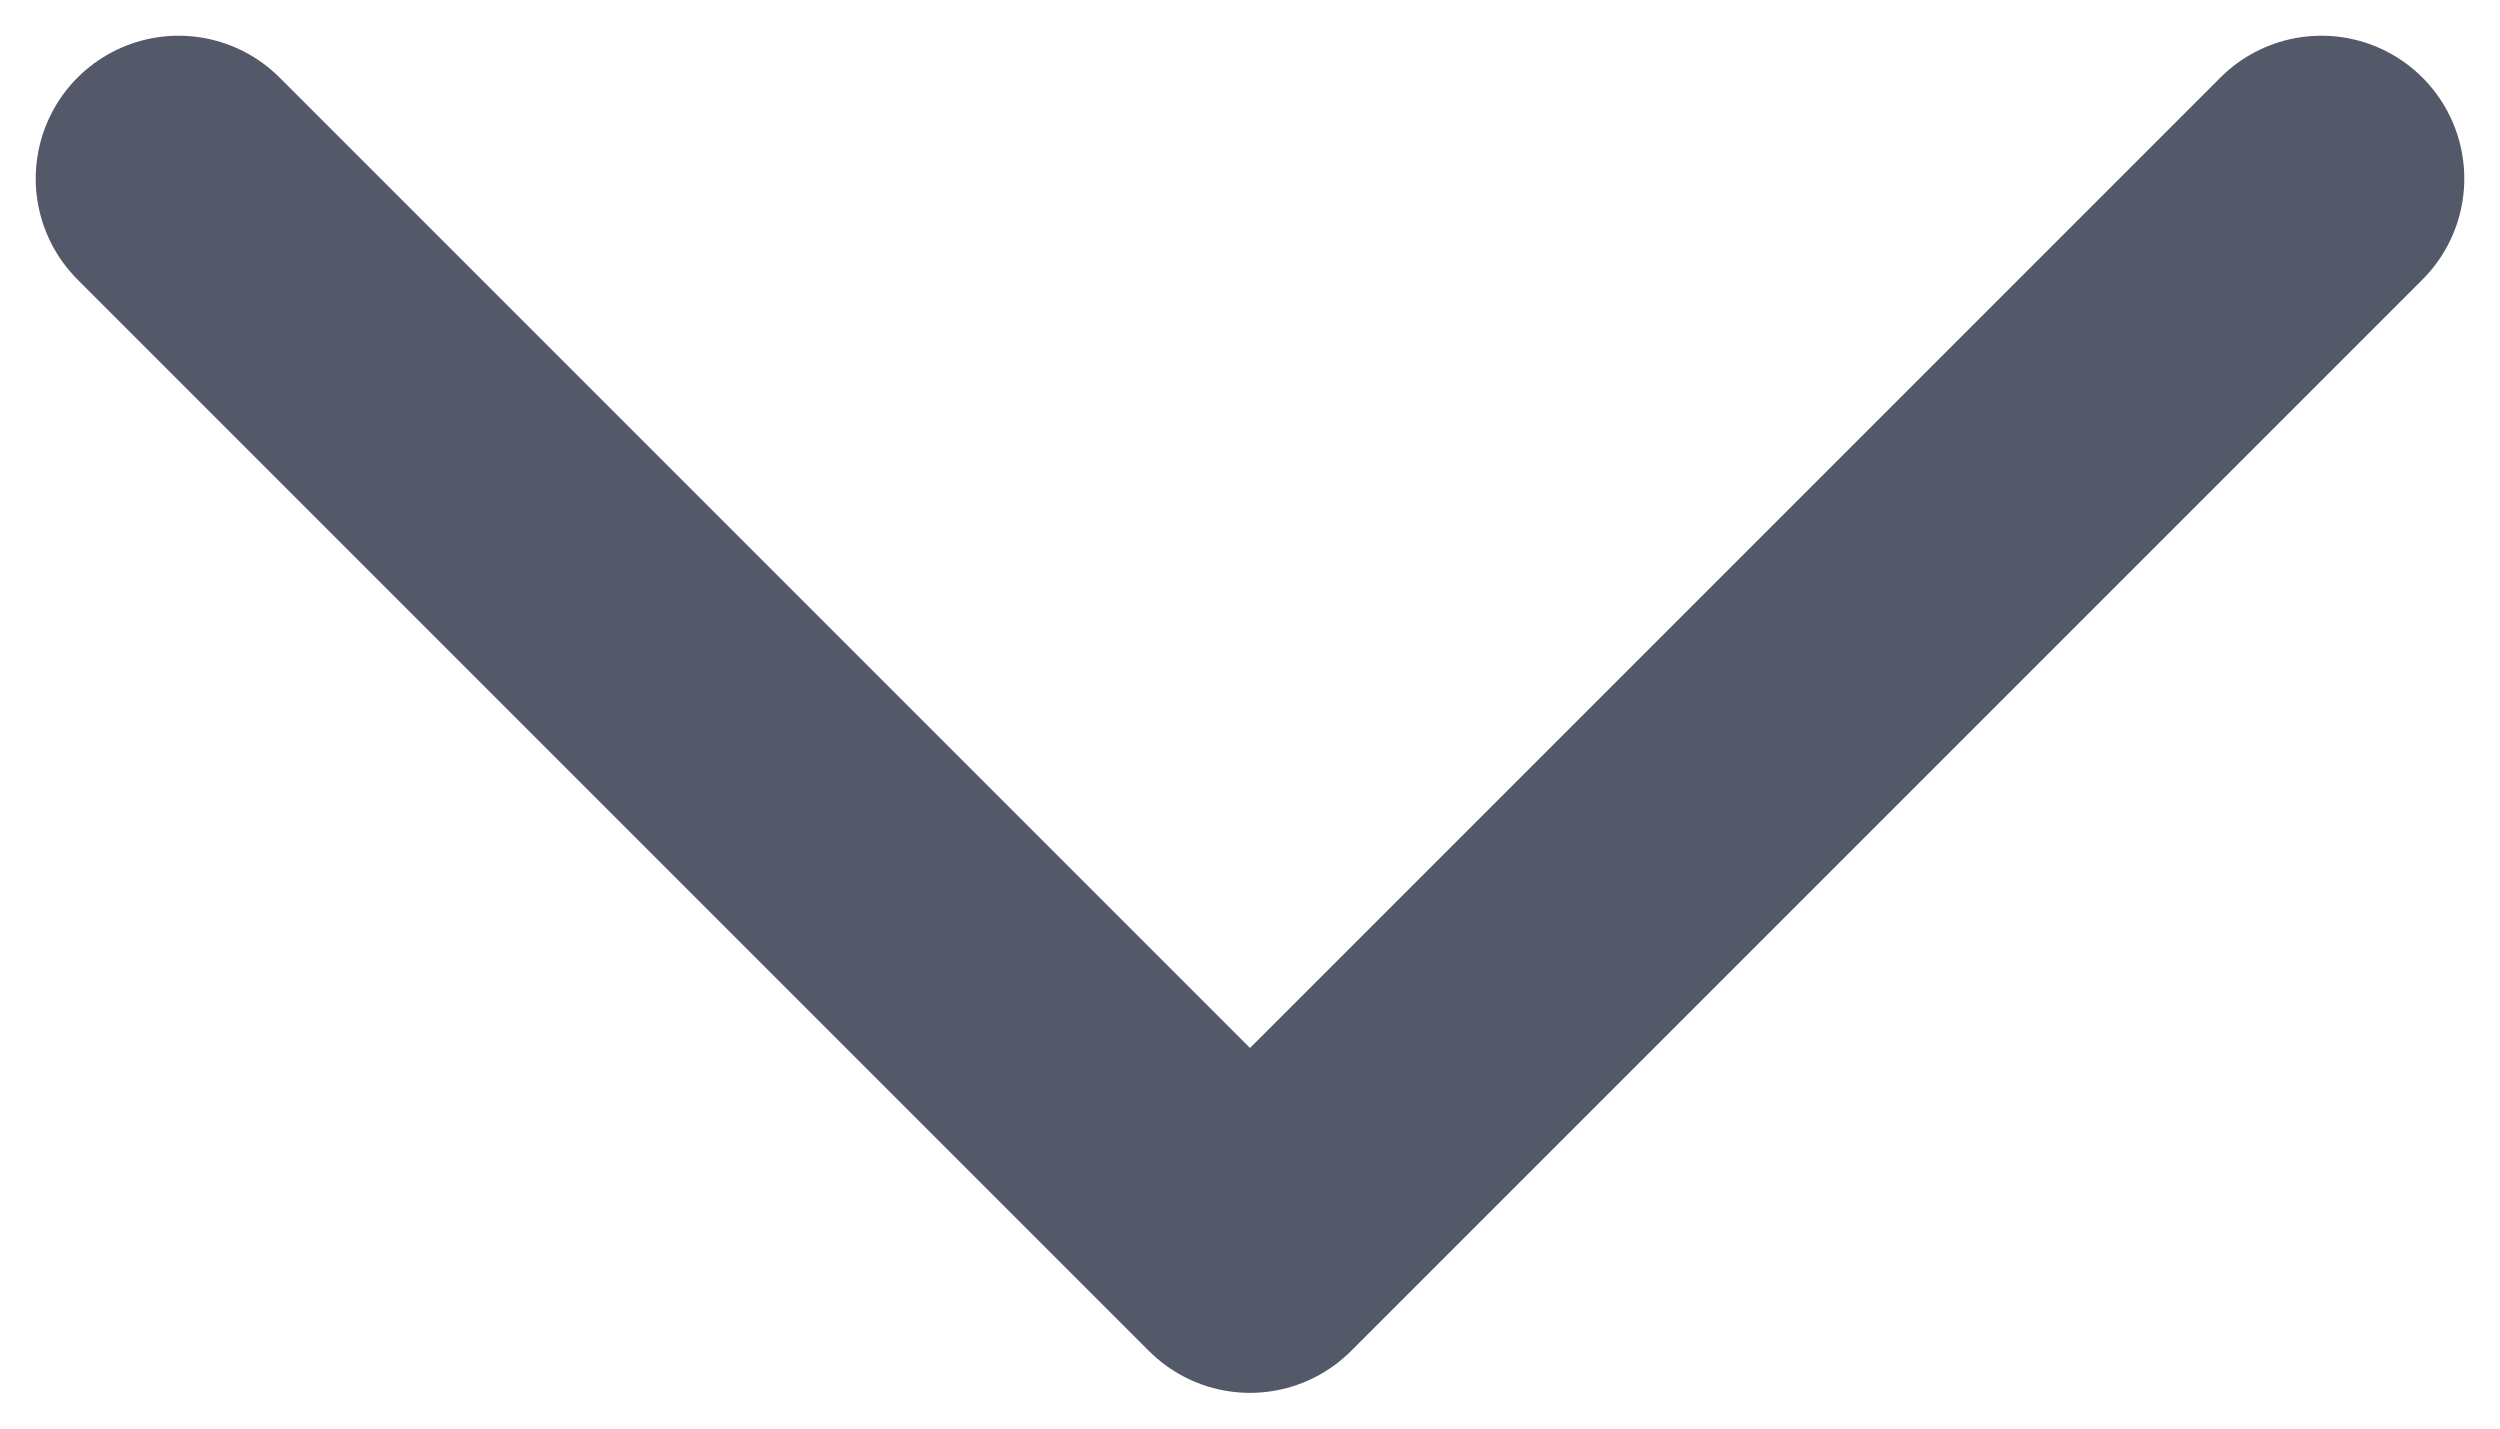
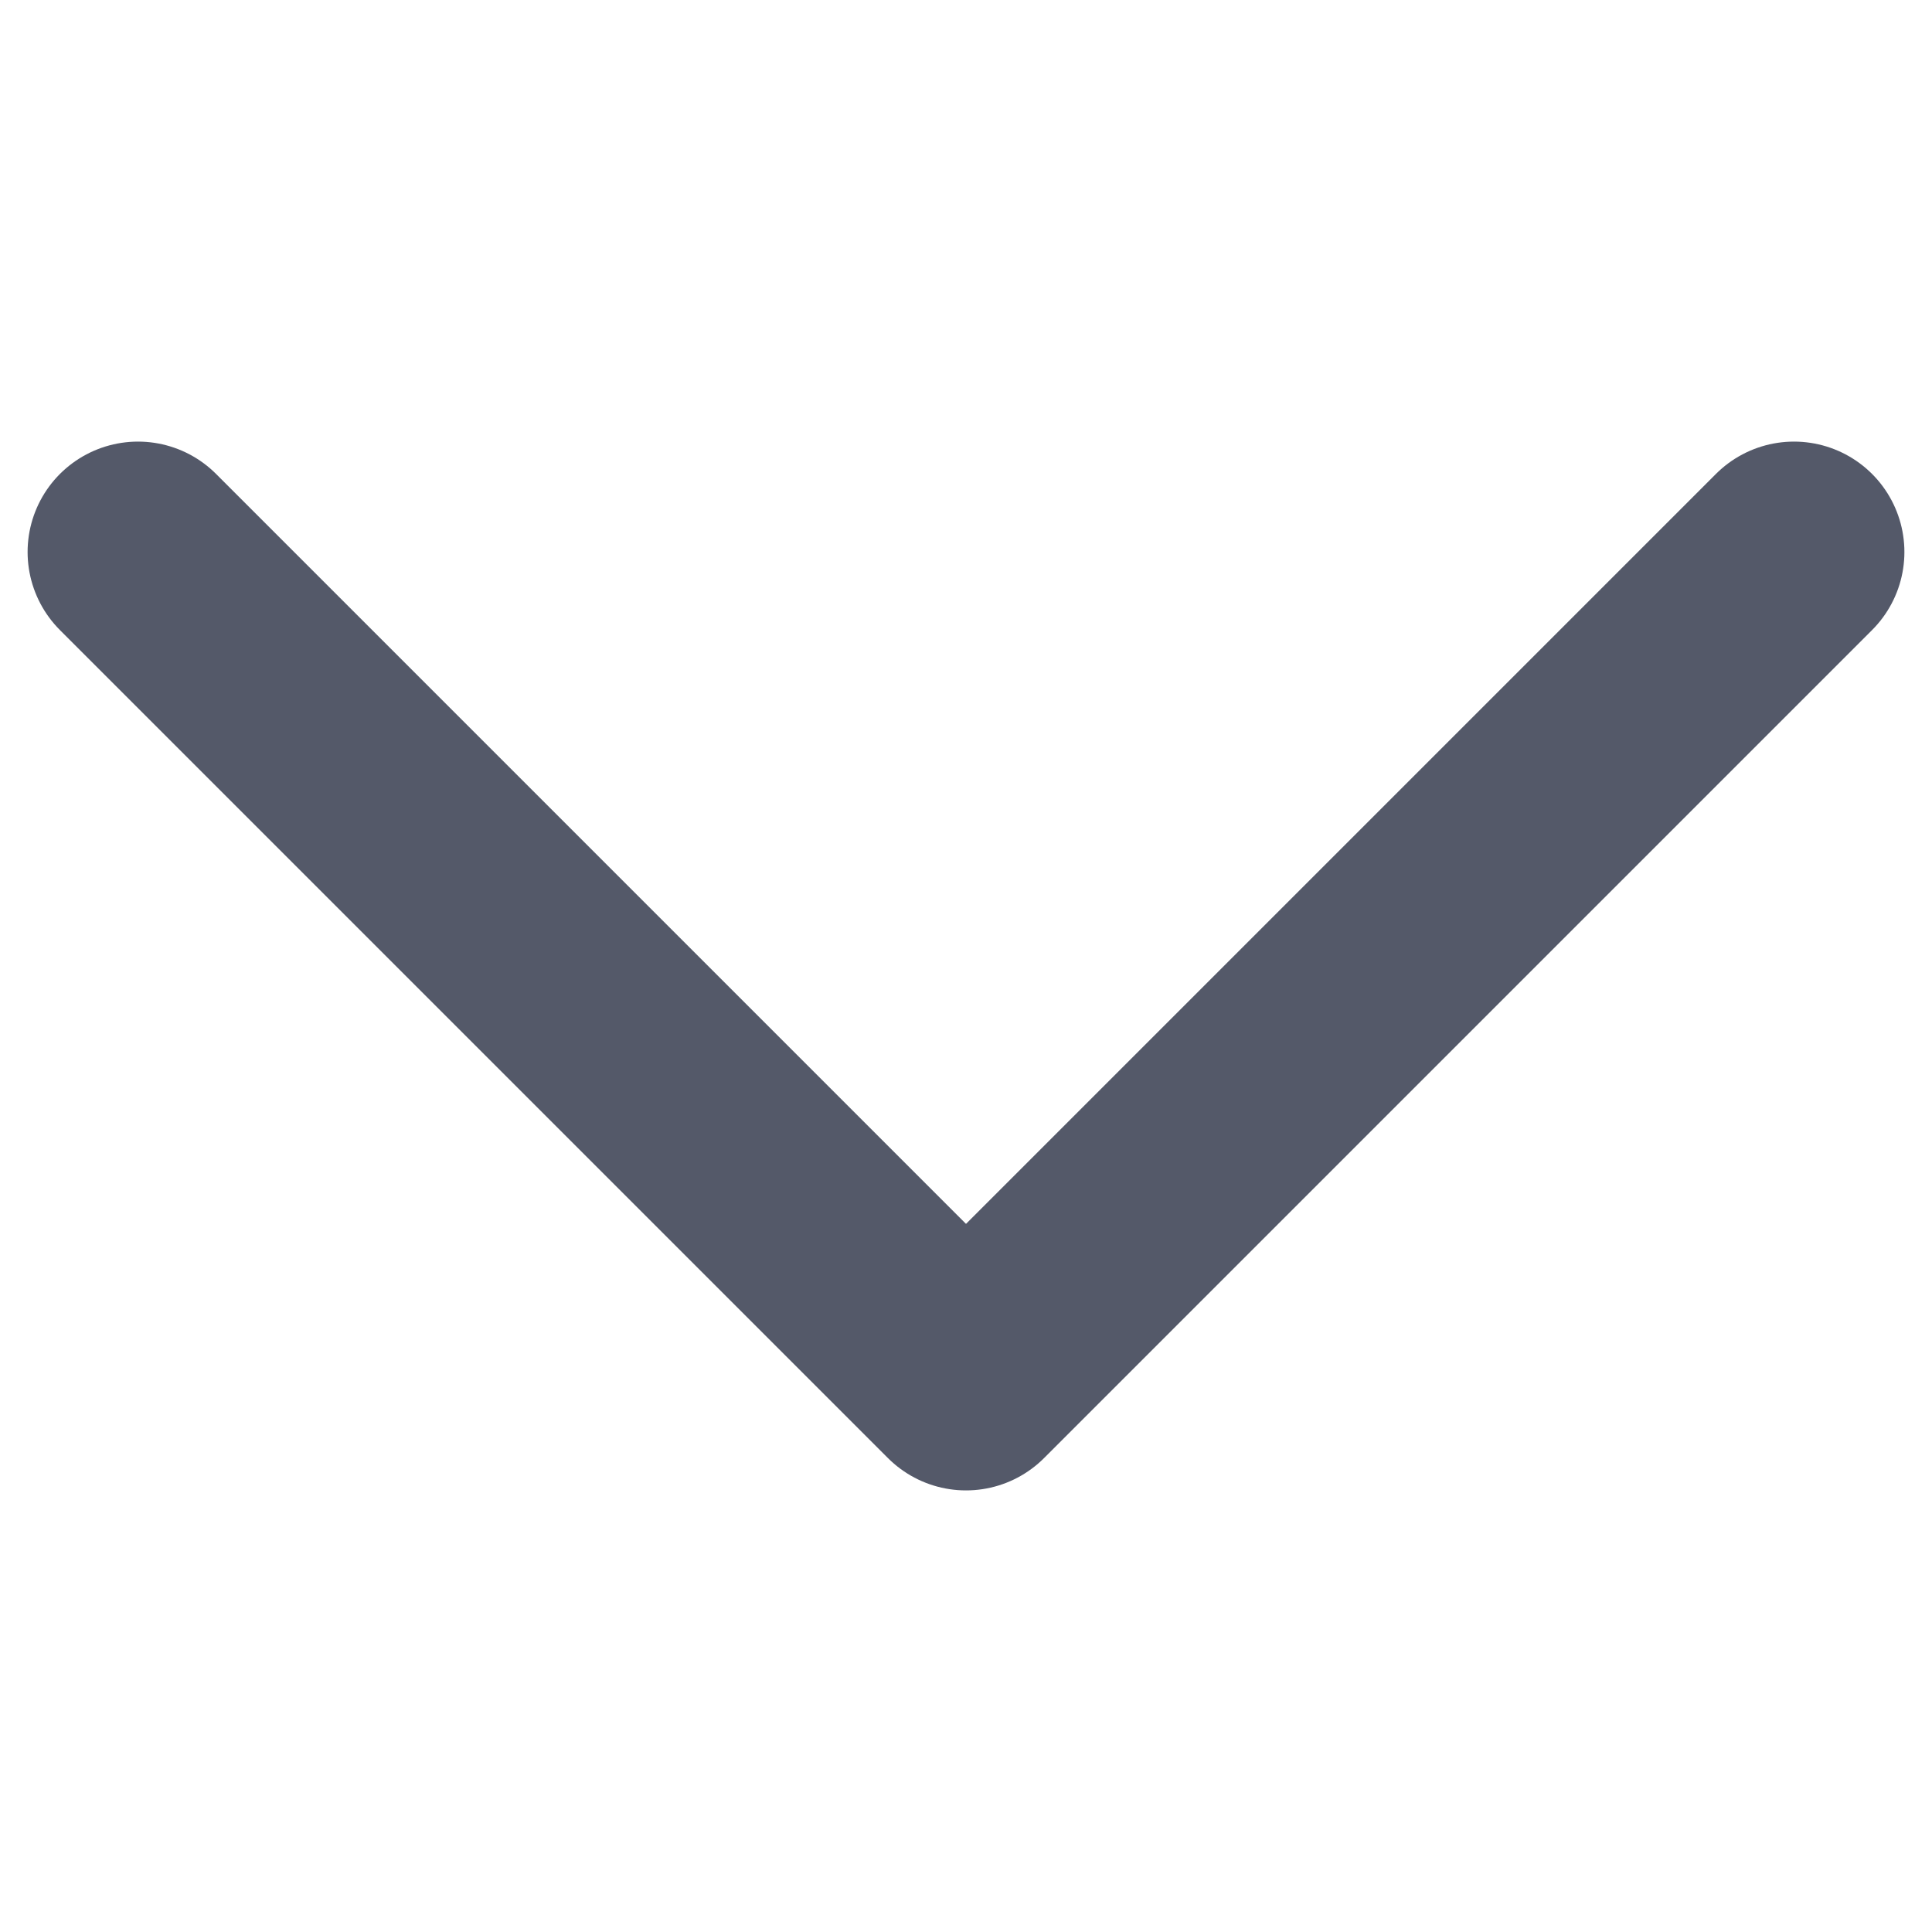
- <svg xmlns="http://www.w3.org/2000/svg" width="14" height="8" viewBox="0 0 14 8" fill="none">
+ <svg xmlns="http://www.w3.org/2000/svg" width="14" height="14" viewBox="0 0 14 8" fill="none">
  <path d="M1 1L7 7L13 1" stroke="#545969" stroke-width="1.6" stroke-linecap="round" stroke-linejoin="round" />
</svg>
